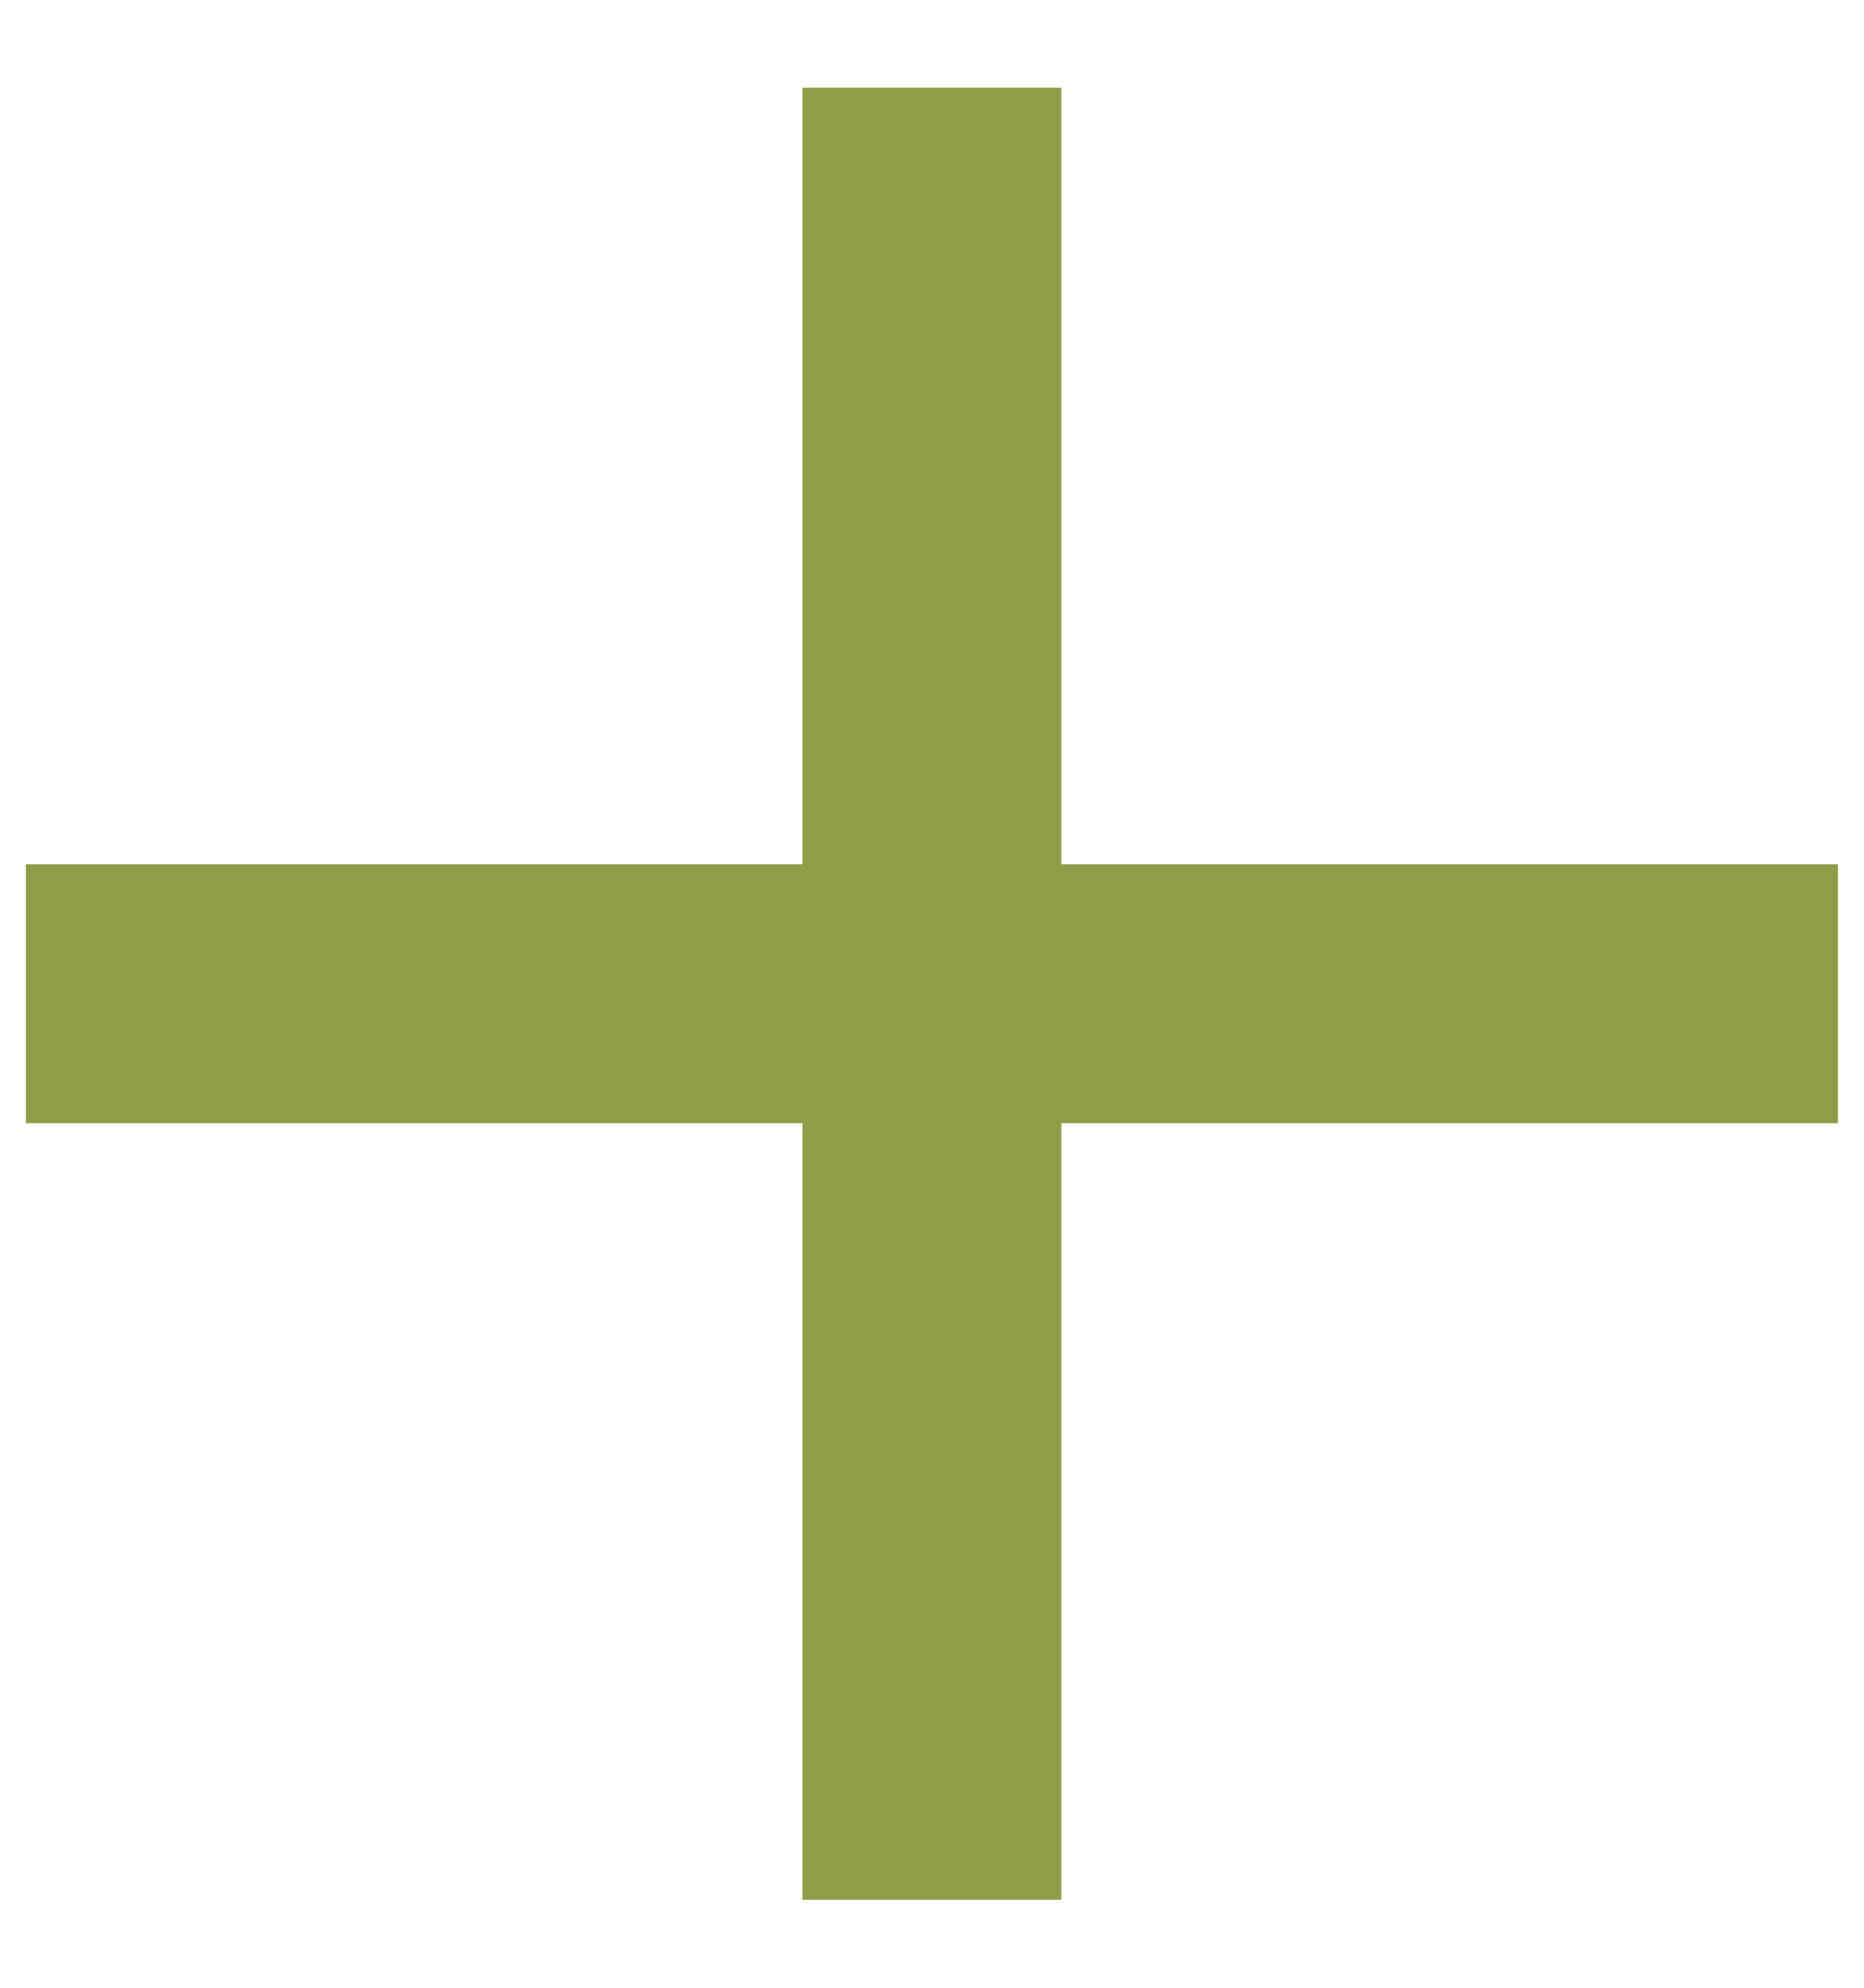
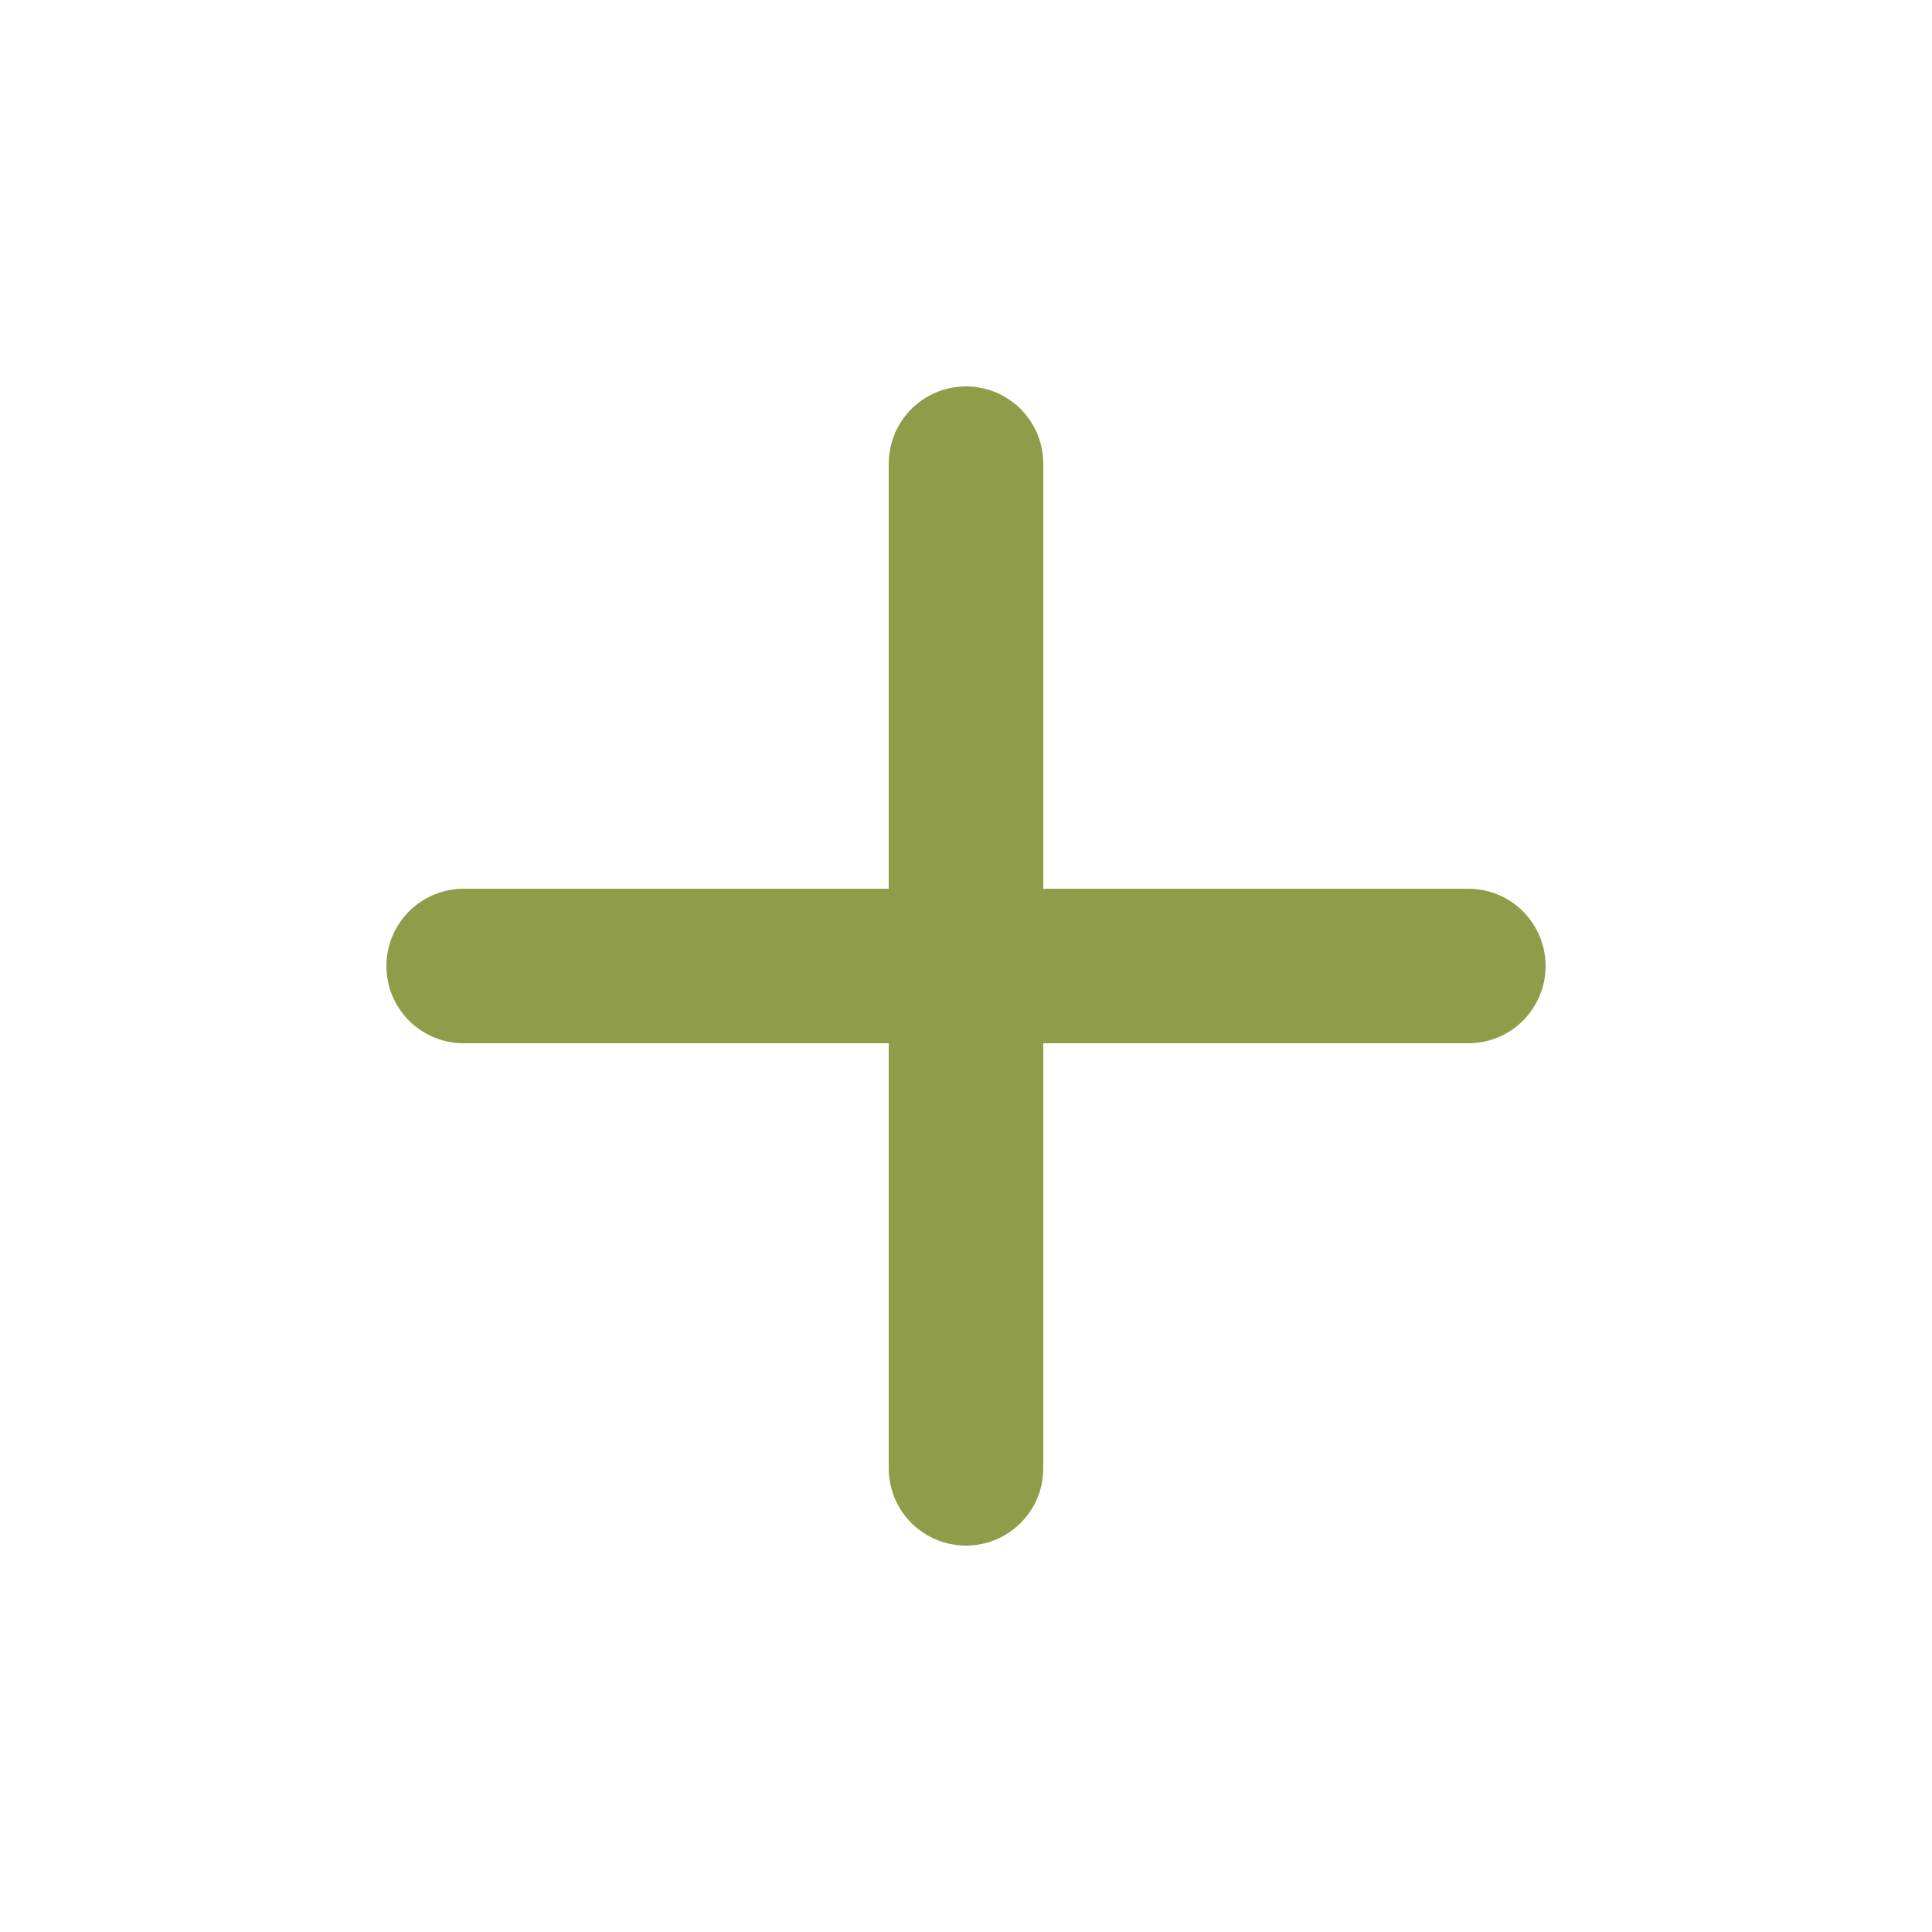
- <svg xmlns="http://www.w3.org/2000/svg" width="15" height="16" viewBox="0 0 15 16" fill="none">
-   <path d="M14.792 9.04H8.542V15.29H6.458V9.04H0.208V6.956H6.458V0.706H8.542V6.956H14.792V9.04Z" fill="#909D48" />
+ <svg xmlns="http://www.w3.org/2000/svg" width="25" height="25" viewBox="0 0 25 25" fill="none">
+   <path d="M6 12.5H19M12.5 19V6" stroke="#909D48" stroke-width="2" stroke-linecap="round" stroke-linejoin="round" />
</svg>
